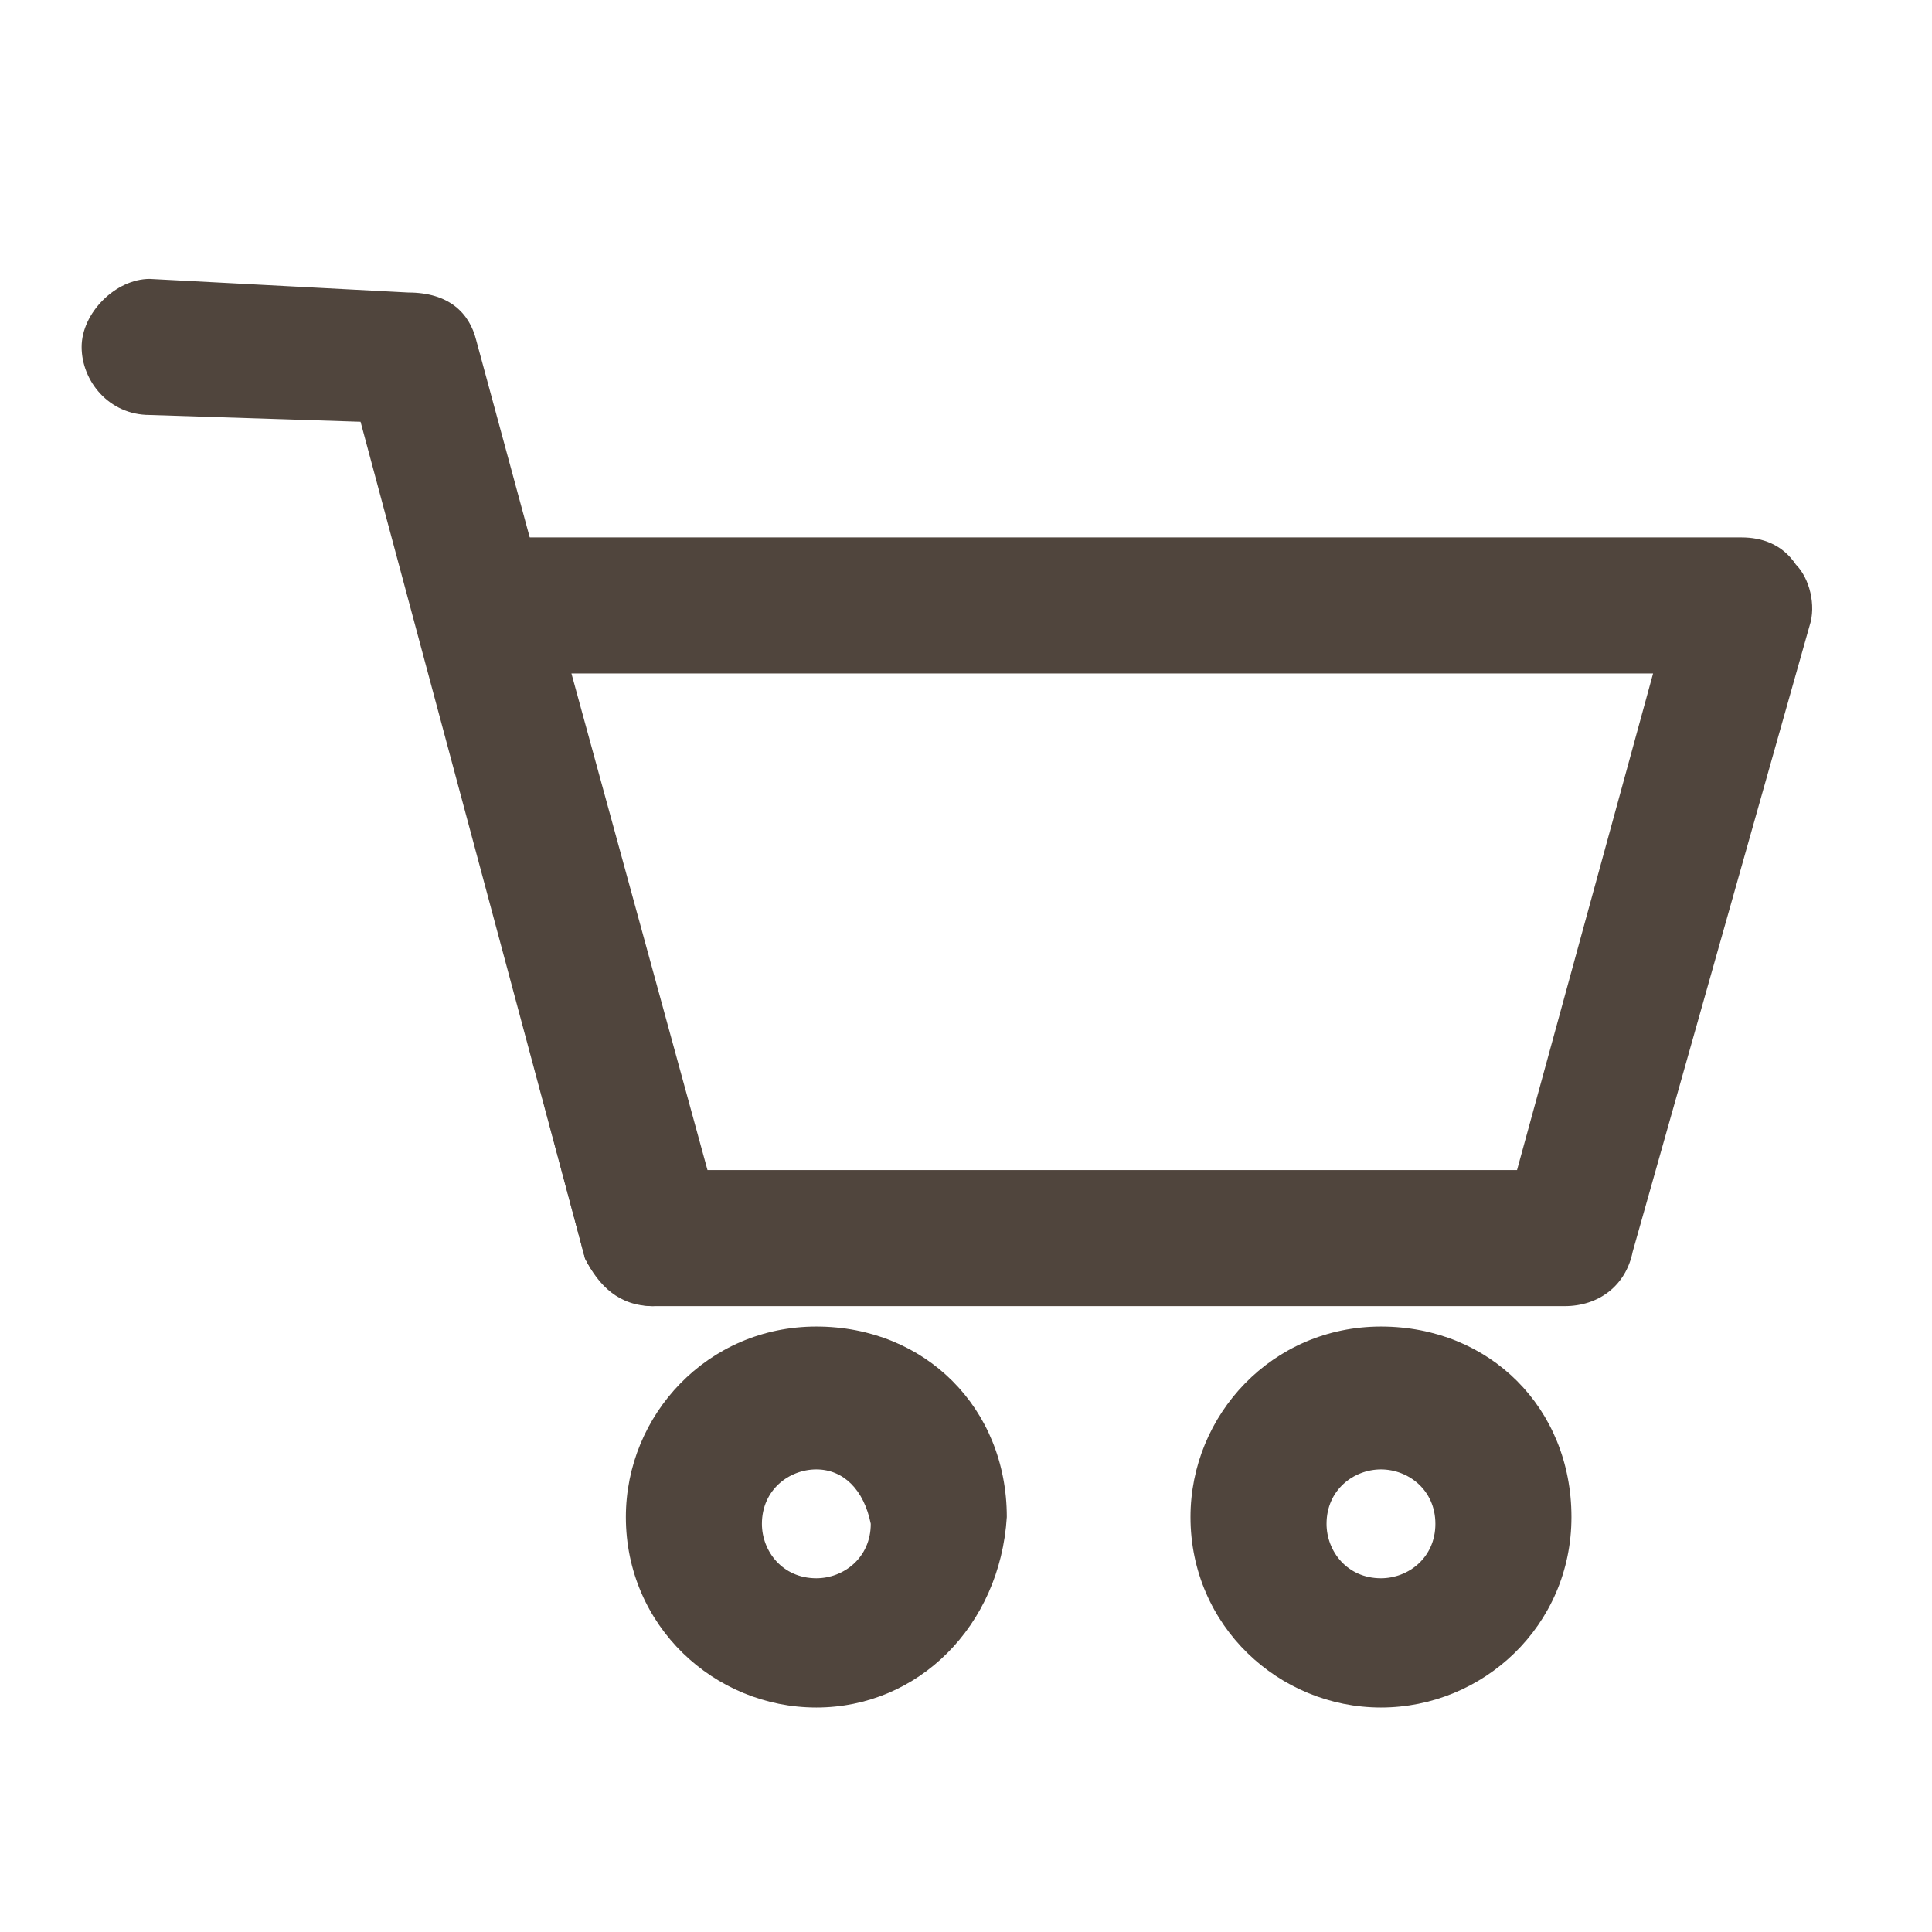
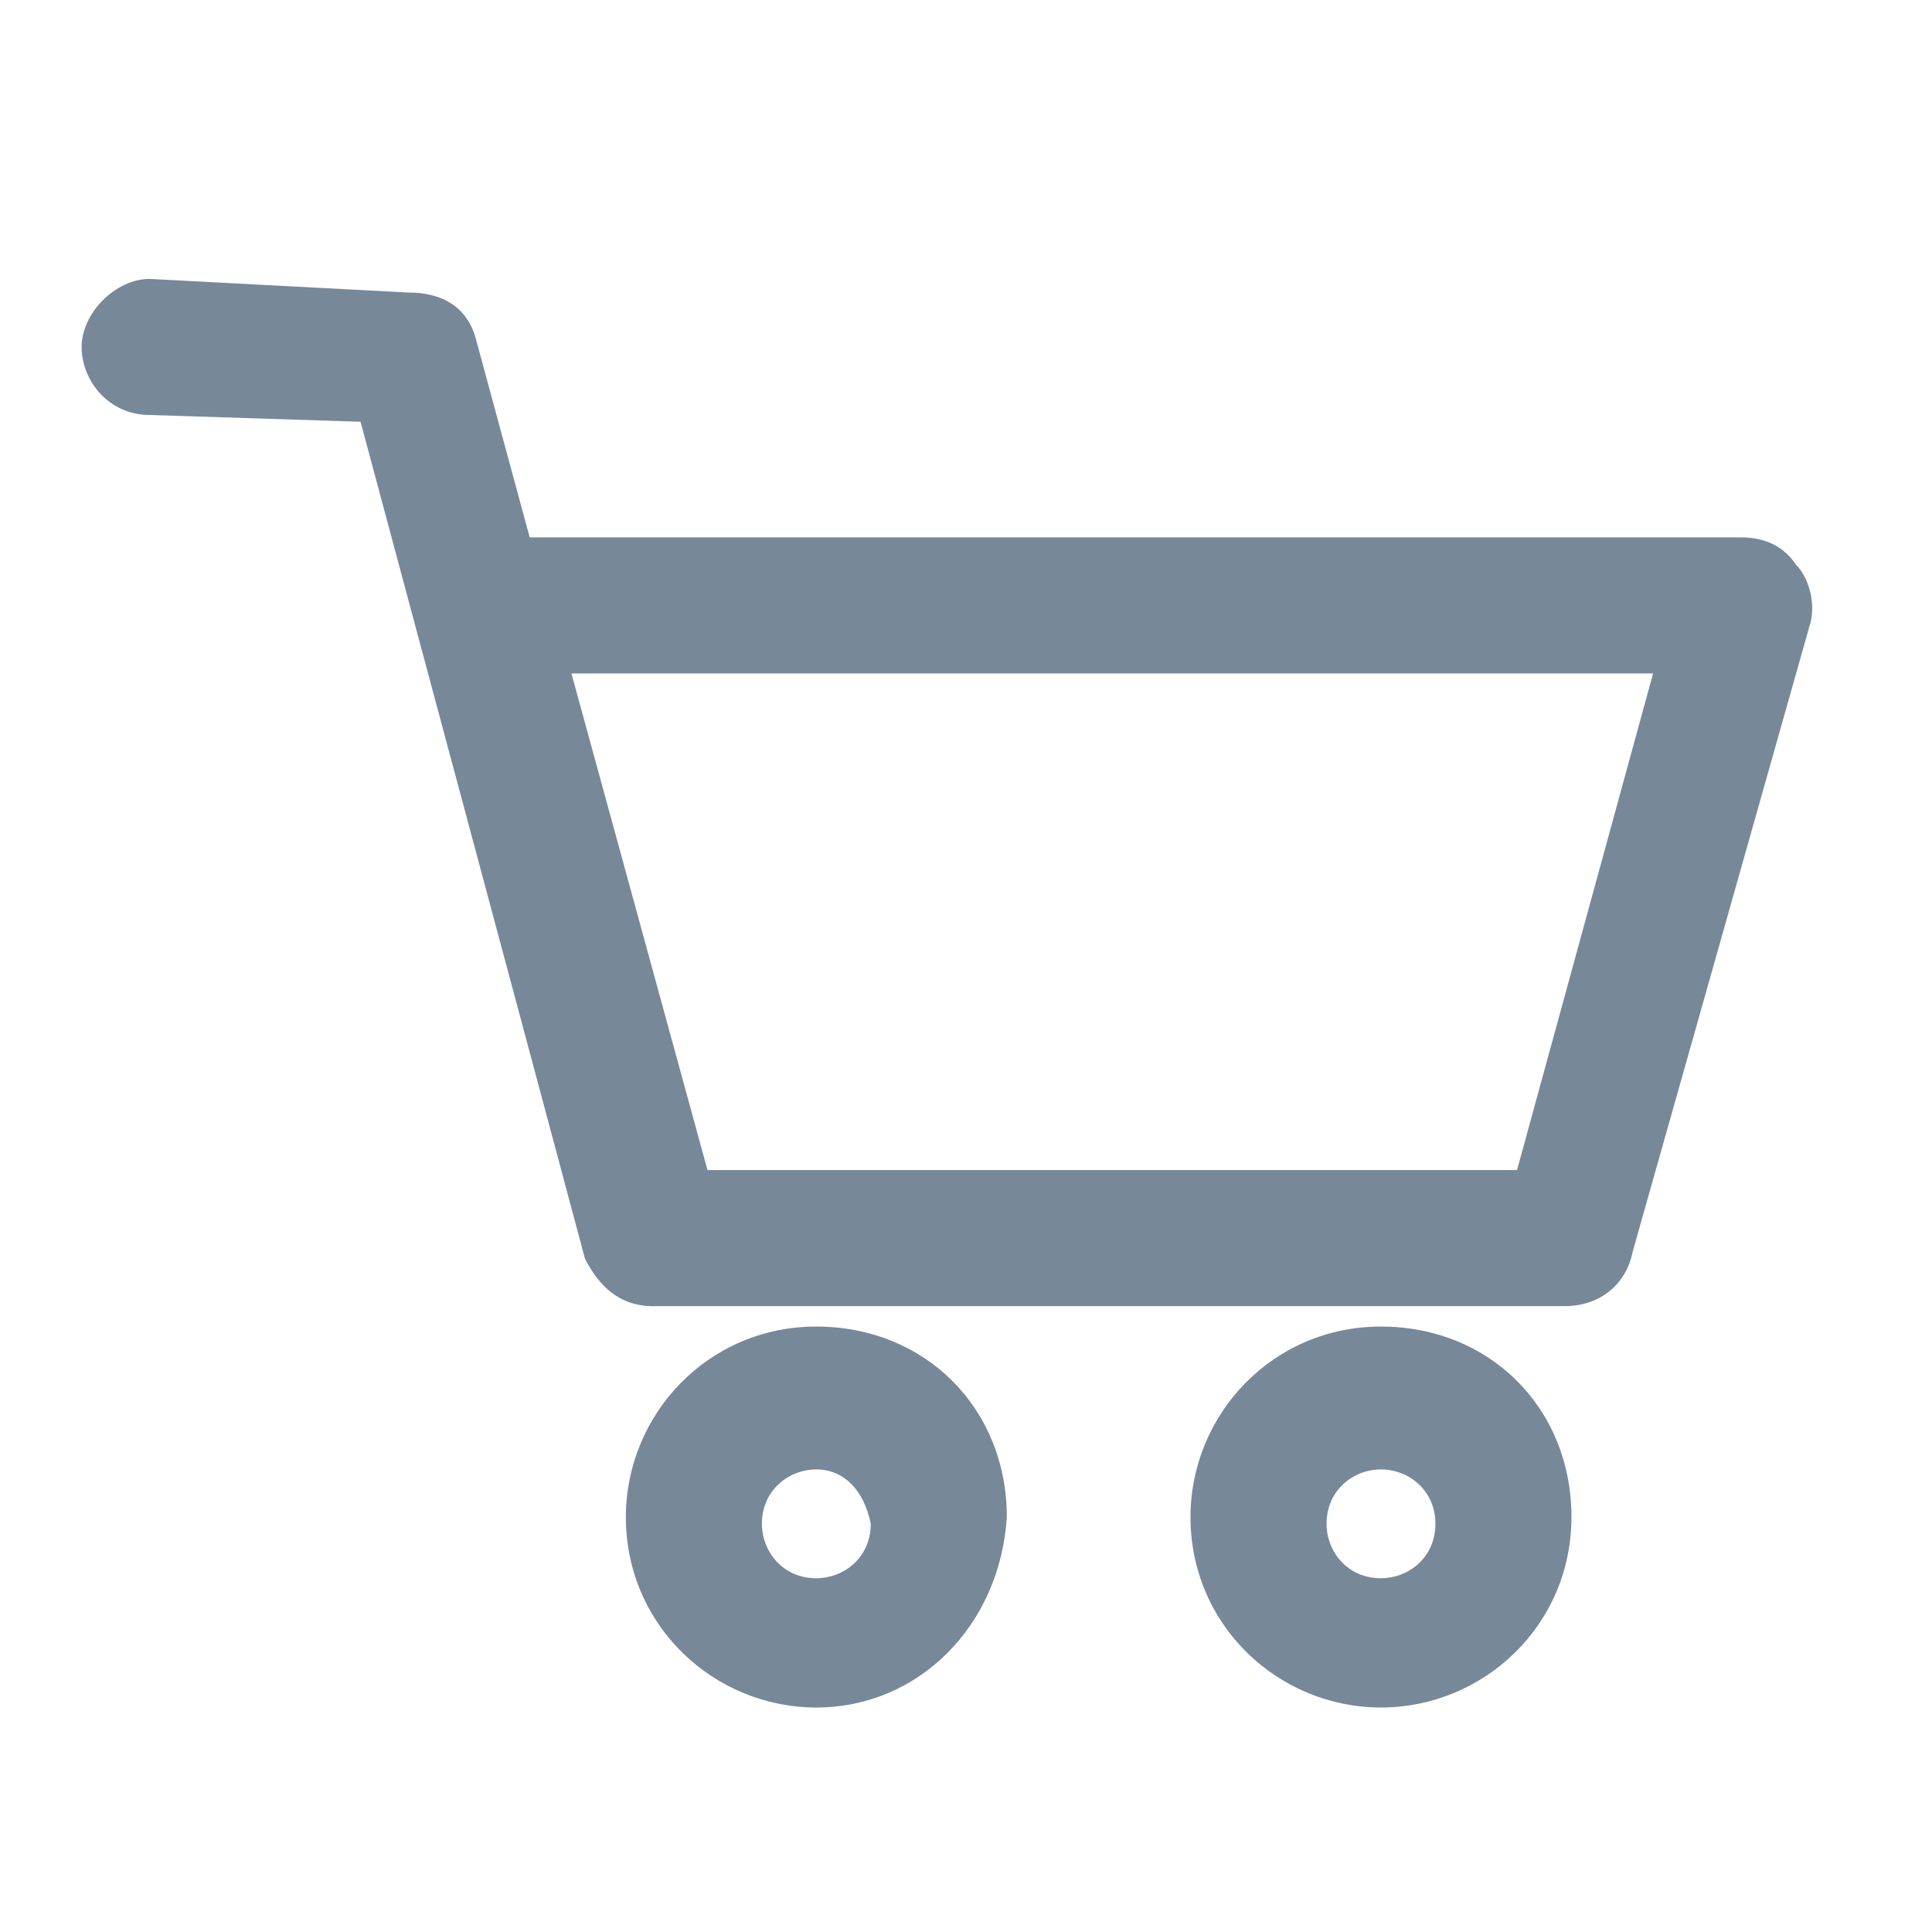
<svg xmlns="http://www.w3.org/2000/svg" version="1.1" id="Layer_1" x="0px" y="0px" viewBox="0 0 28.4 28.4" enable-background="new 0 0 28.4 28.4" xml:space="preserve">
  <g>
    <g>
-       <path fill="#50453D" d="M23,19.2H9.6c-0.5,0-0.8-0.3-1-0.7L6.1,9.1C6,8.8,6.1,8.5,6.3,8.3C6.4,8,6.7,7.9,7,7.9h18.6    c0.3,0,0.6,0.1,0.8,0.4c0.2,0.2,0.3,0.6,0.2,0.9L24,18.4C23.9,18.9,23.5,19.2,23,19.2L23,19.2z M10.4,17.2h11.9l2-7.3H8.4    L10.4,17.2L10.4,17.2z" />
+       <path fill="#778899" d="M23,19.2H9.6c-0.5,0-0.8-0.3-1-0.7L6.1,9.1C6,8.8,6.1,8.5,6.3,8.3C6.4,8,6.7,7.9,7,7.9h18.6    c0.3,0,0.6,0.1,0.8,0.4c0.2,0.2,0.3,0.6,0.2,0.9L24,18.4C23.9,18.9,23.5,19.2,23,19.2L23,19.2z M10.4,17.2h11.9l2-7.3H8.4    L10.4,17.2L10.4,17.2z" />
    </g>
    <g>
-       <path fill="#50453D" d="M9.6,19.2c-0.4,0-0.8-0.3-1-0.7L5.3,6.2L2.2,6.1c-0.6,0-1-0.5-1-1c0-0.5,0.5-1,1-1l3.8,0.2    C6.6,4.3,6.9,4.6,7,5l3.5,12.9c0.1,0.5-0.2,1.1-0.7,1.2C9.8,19.1,9.7,19.2,9.6,19.2L9.6,19.2z" />
+       <path fill="#778899" d="M9.6,19.2c-0.4,0-0.8-0.3-1-0.7L5.3,6.2L2.2,6.1c-0.6,0-1-0.5-1-1c0-0.5,0.5-1,1-1l3.8,0.2    C6.6,4.3,6.9,4.6,7,5l3.5,12.9c0.1,0.5-0.2,1.1-0.7,1.2C9.8,19.1,9.7,19.2,9.6,19.2L9.6,19.2z" />
    </g>
    <g>
-       <path fill="#50453D" d="M12,25.1c-1.5,0-2.8-1.2-2.8-2.8c0-1.5,1.2-2.8,2.8-2.8s2.8,1.2,2.8,2.8C14.7,23.9,13.5,25.1,12,25.1    L12,25.1z M12,21.6c-0.4,0-0.8,0.3-0.8,0.8c0,0.4,0.3,0.8,0.8,0.8c0.4,0,0.8-0.3,0.8-0.8C12.7,21.9,12.4,21.6,12,21.6L12,21.6z" />
+       <path fill="#778899" d="M12,25.1c-1.5,0-2.8-1.2-2.8-2.8c0-1.5,1.2-2.8,2.8-2.8s2.8,1.2,2.8,2.8C14.7,23.9,13.5,25.1,12,25.1    L12,25.1z M12,21.6c-0.4,0-0.8,0.3-0.8,0.8c0,0.4,0.3,0.8,0.8,0.8c0.4,0,0.8-0.3,0.8-0.8C12.7,21.9,12.4,21.6,12,21.6L12,21.6z" />
    </g>
    <g>
-       <path fill="#50453D" d="M20.3,25.1c-1.5,0-2.8-1.2-2.8-2.8c0-1.5,1.2-2.8,2.8-2.8s2.8,1.2,2.8,2.8C23.1,23.9,21.8,25.1,20.3,25.1    L20.3,25.1z M20.3,21.6c-0.4,0-0.8,0.3-0.8,0.8c0,0.4,0.3,0.8,0.8,0.8c0.4,0,0.8-0.3,0.8-0.8C21.1,21.9,20.7,21.6,20.3,21.6    L20.3,21.6z" />
+       <path fill="#778899" d="M20.3,25.1c-1.5,0-2.8-1.2-2.8-2.8c0-1.5,1.2-2.8,2.8-2.8s2.8,1.2,2.8,2.8C23.1,23.9,21.8,25.1,20.3,25.1    L20.3,25.1z M20.3,21.6c-0.4,0-0.8,0.3-0.8,0.8c0,0.4,0.3,0.8,0.8,0.8c0.4,0,0.8-0.3,0.8-0.8C21.1,21.9,20.7,21.6,20.3,21.6    L20.3,21.6z" />
    </g>
  </g>
</svg>
